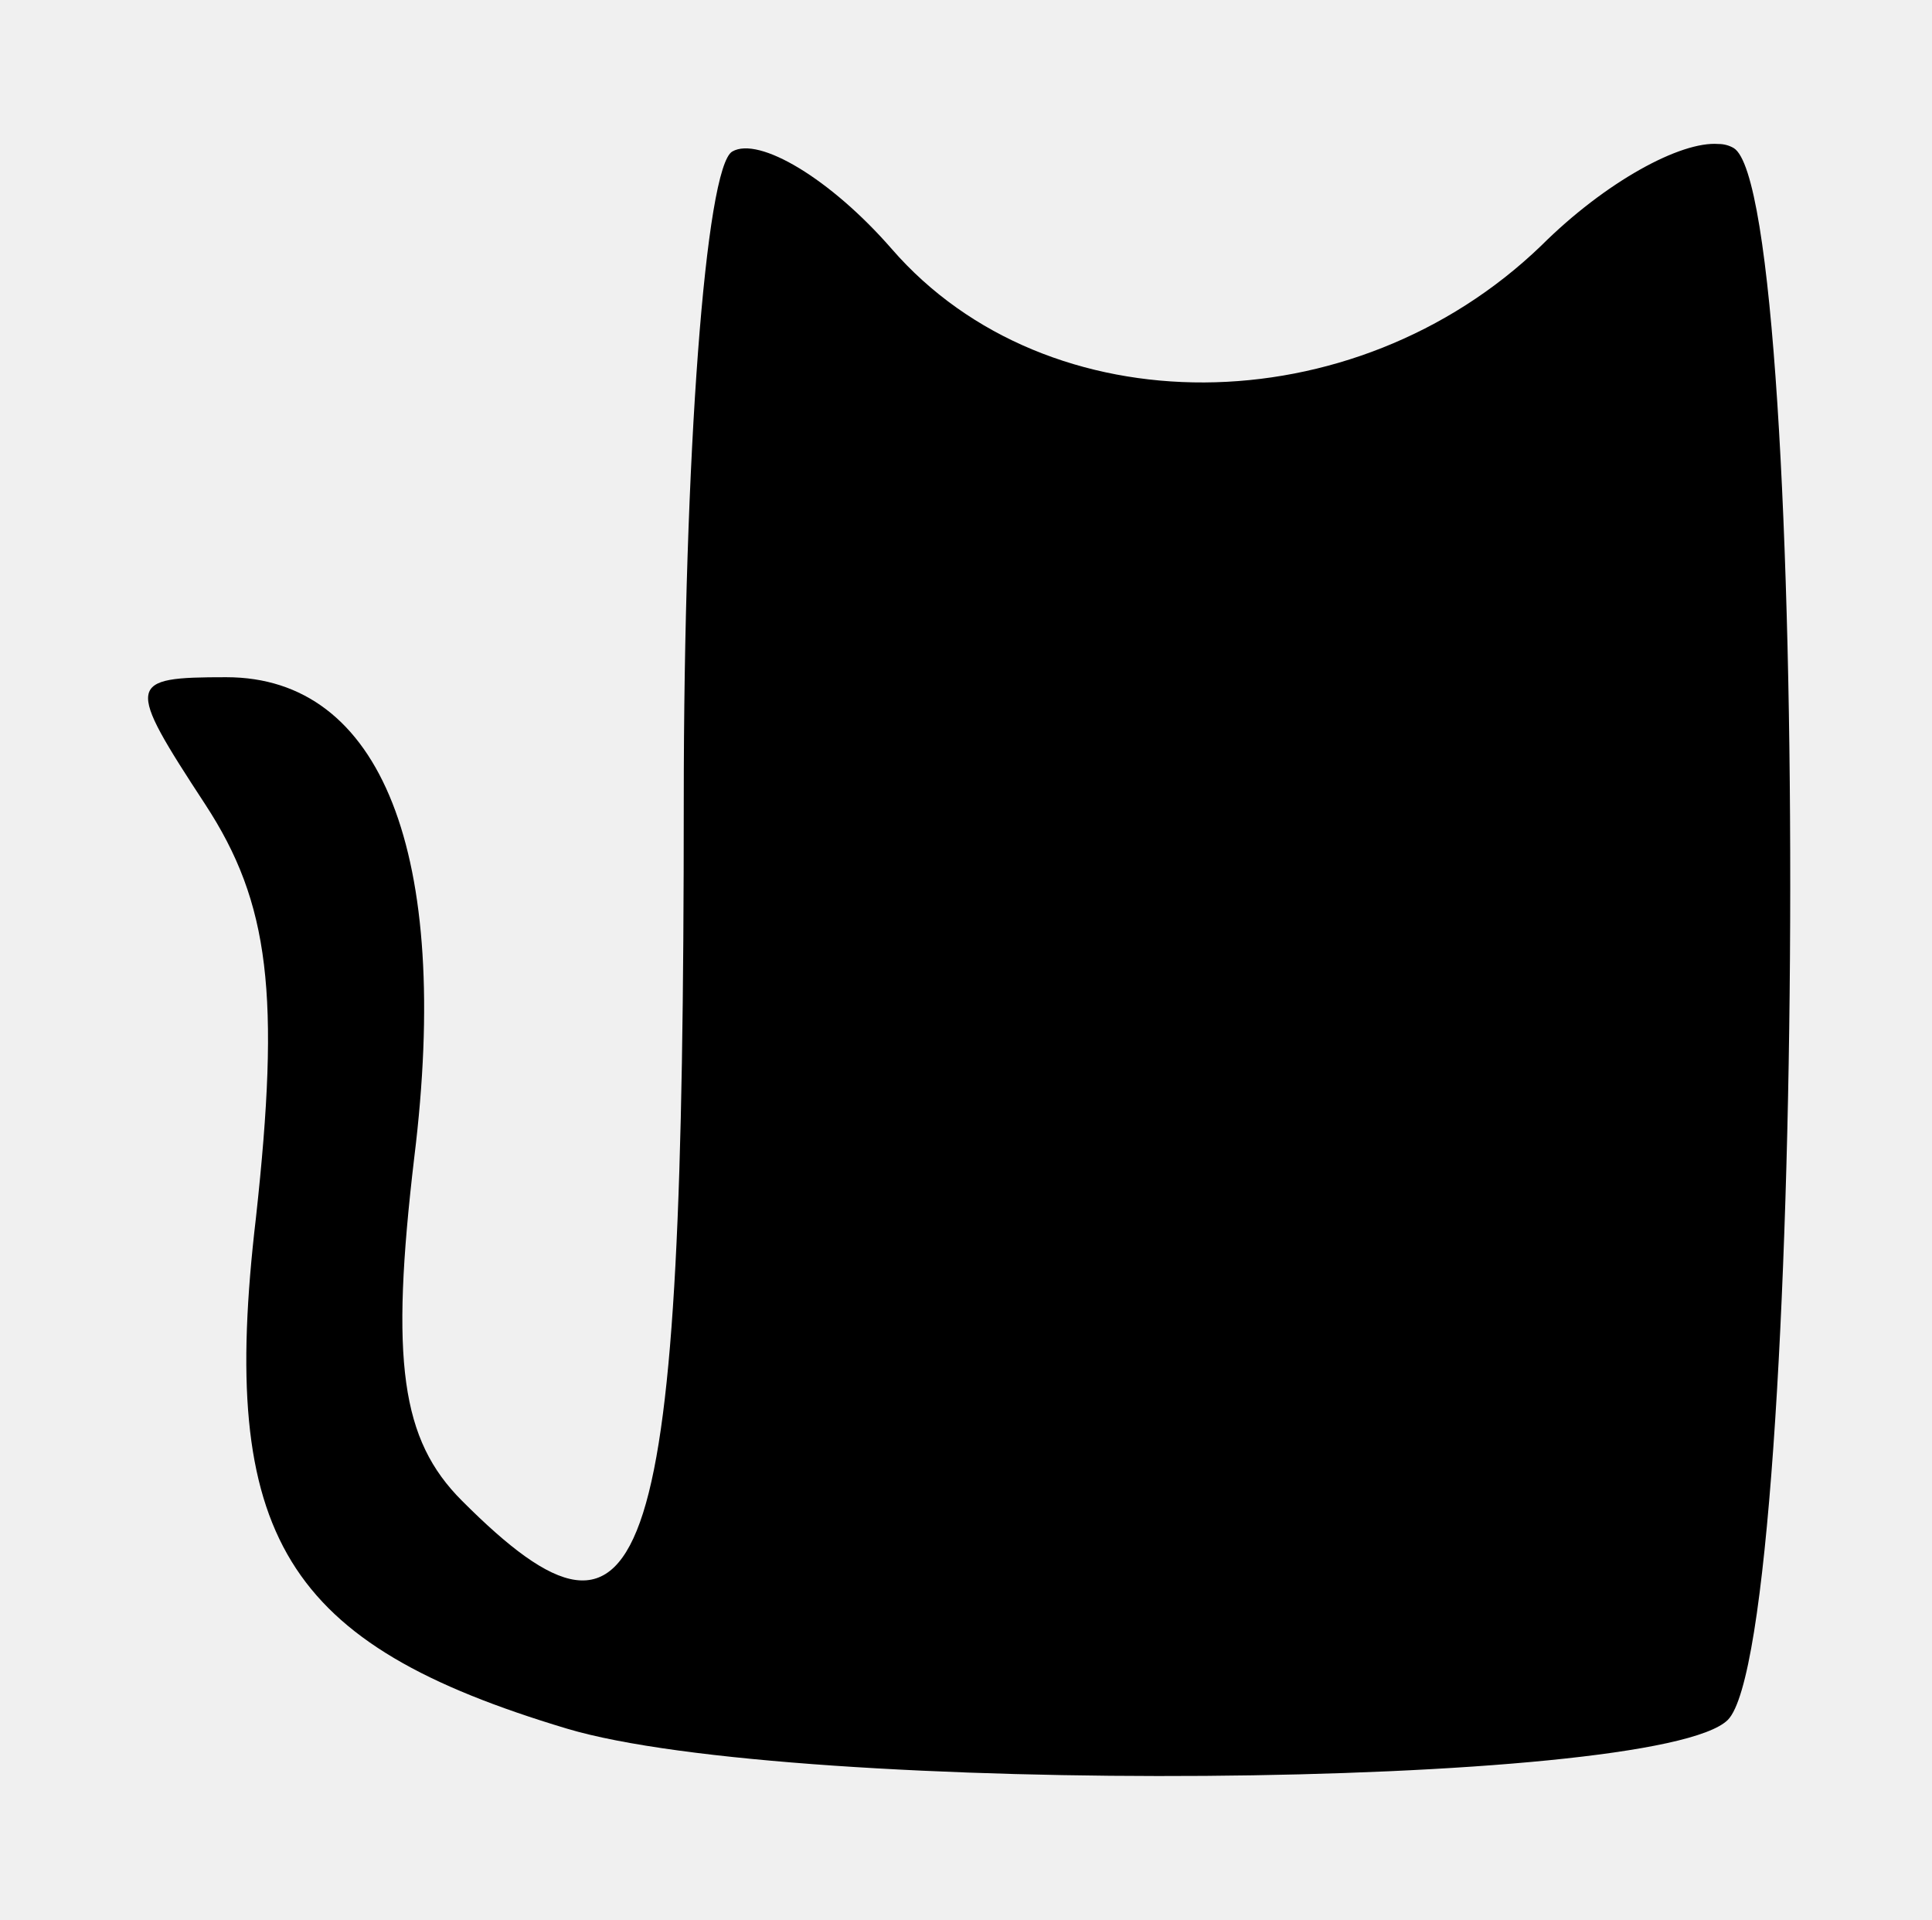
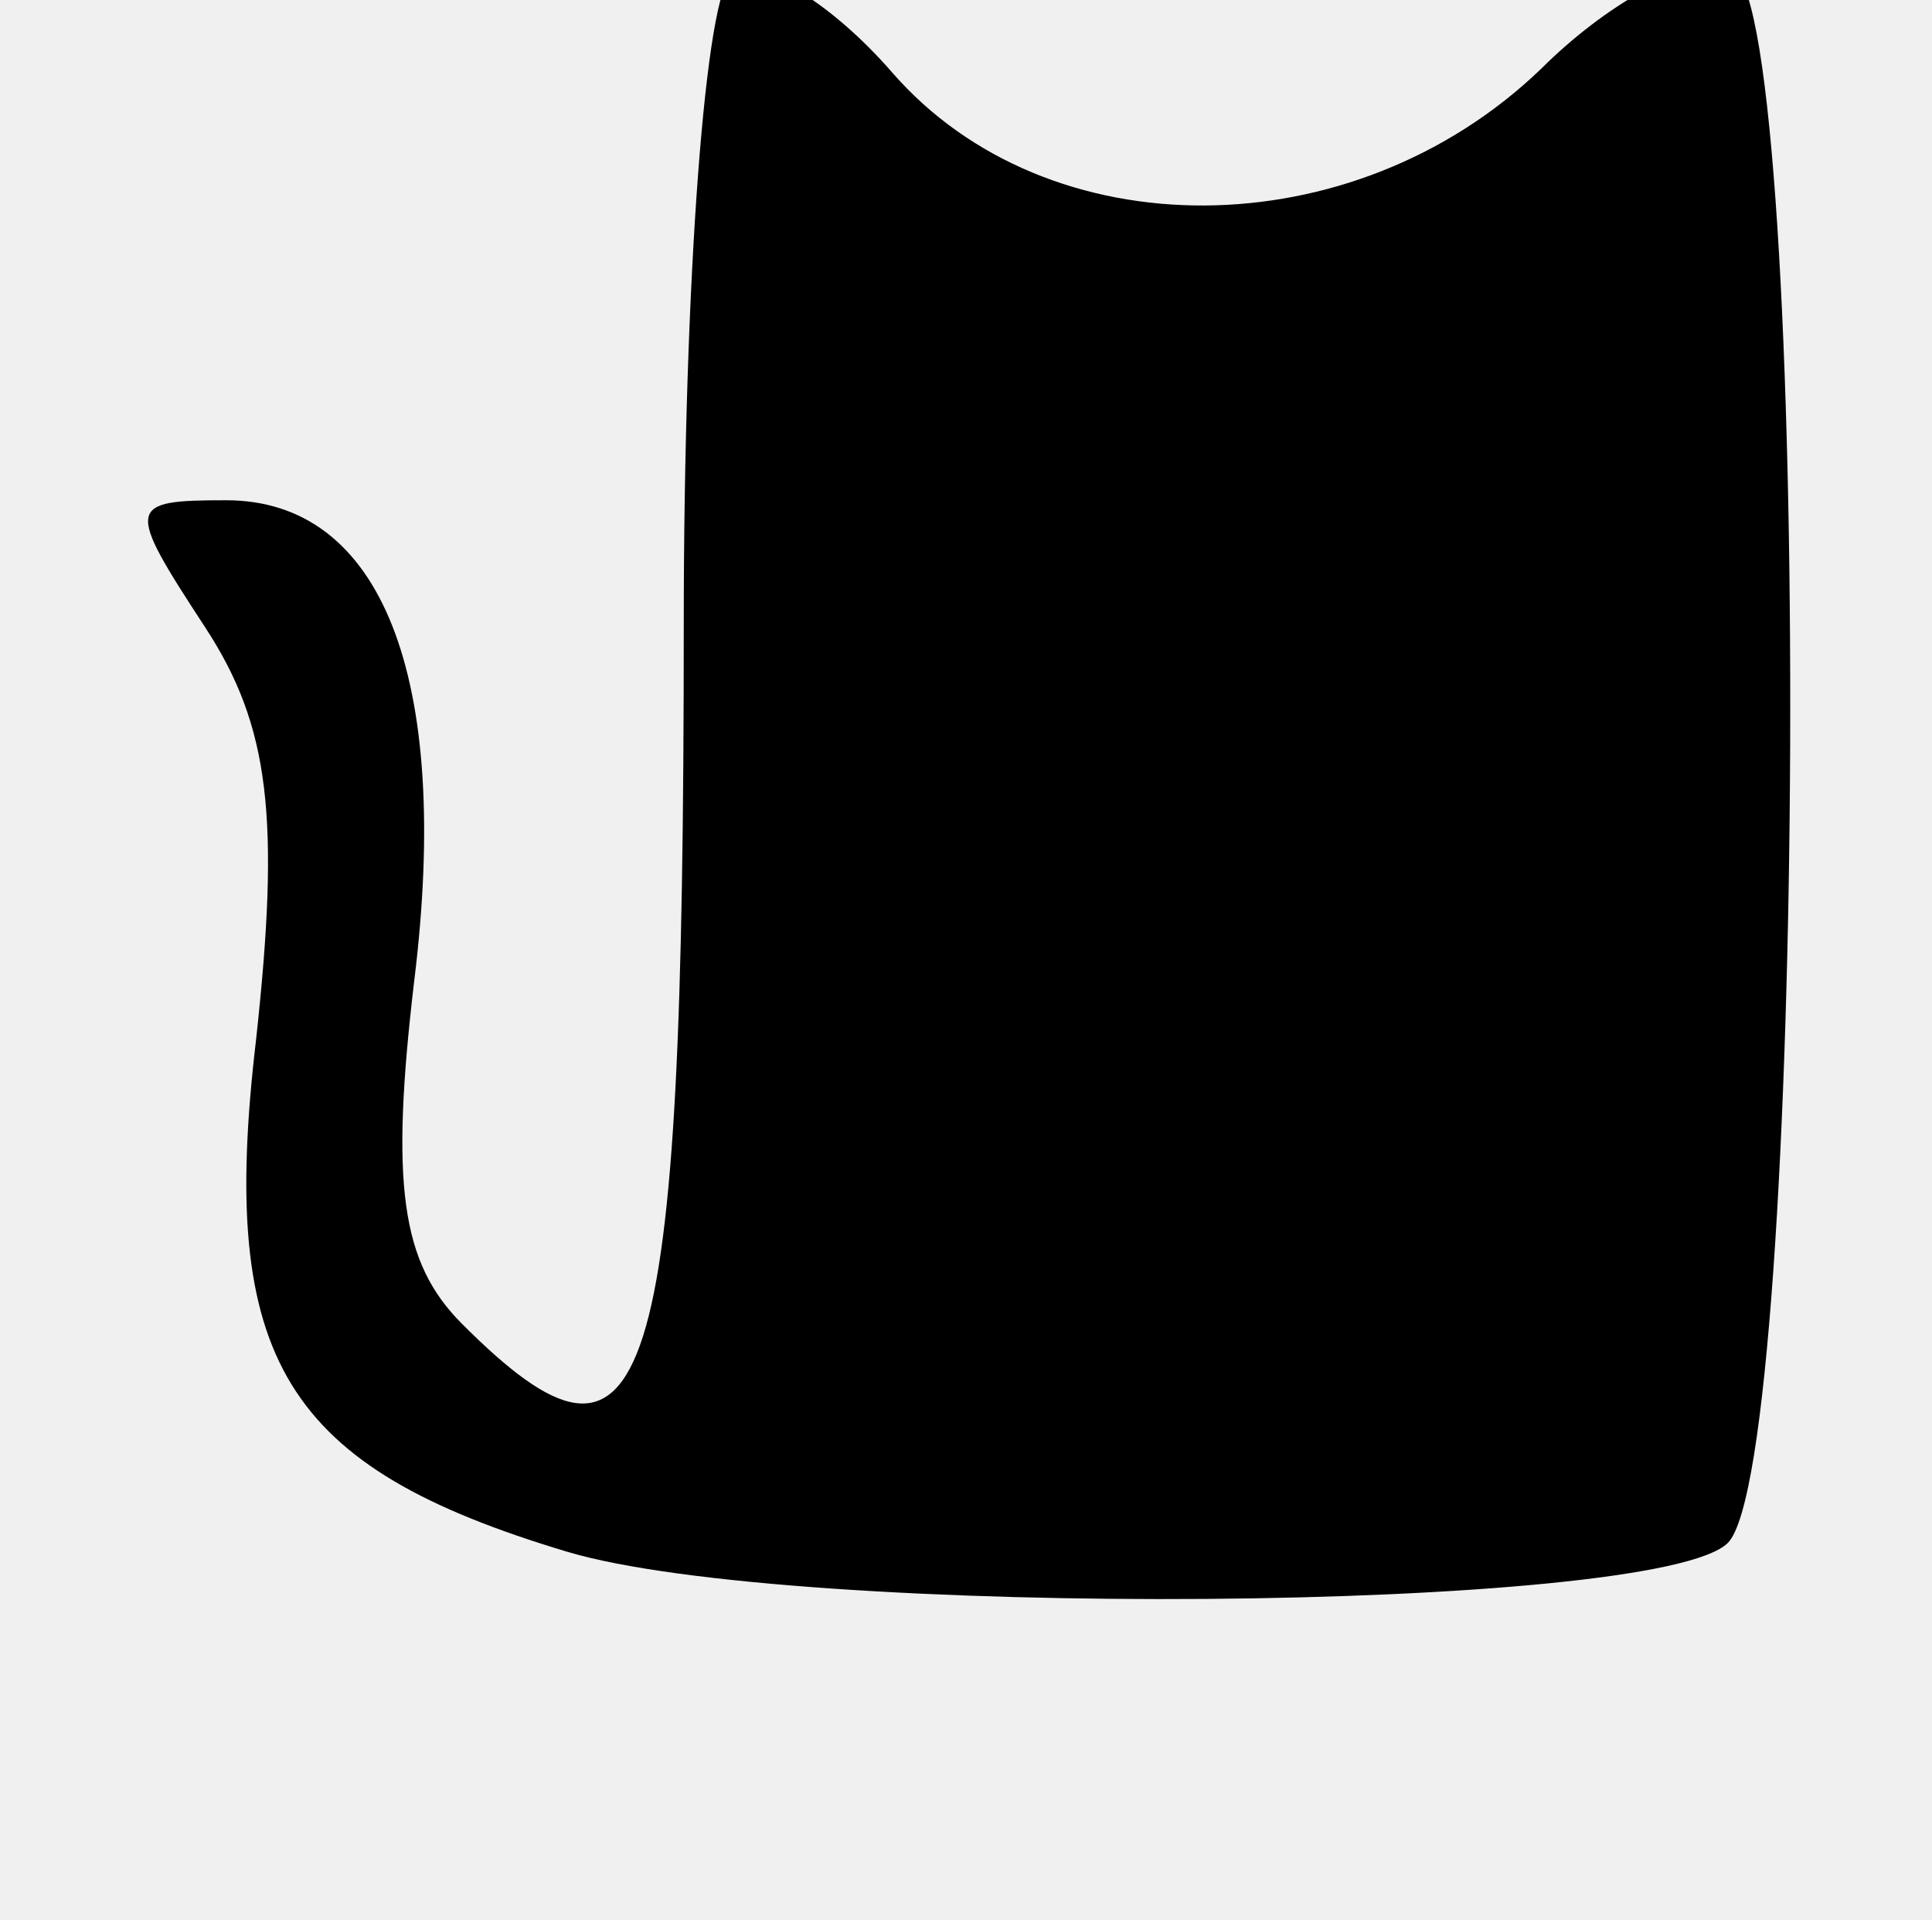
<svg xmlns="http://www.w3.org/2000/svg" version="1.1" viewBox="0 0 43.68 43.4" id="svg2">
  <defs id="defs4">
    <style id="style2">.cls-1{fill:#fff;}</style>
  </defs>
  <g id="g3823">
-     <path style="fill:#000000;stroke-width:0.85" d="m 38.851,3.255 c -0.85,-0.068 -2.55,0.85 -4.003,2.295 -4.25,4.097 -11.169,4.131 -14.688,0.076 -1.377,-1.581 -3.001,-2.55 -3.604,-2.201 -0.604,0.348 -1.097,6.851 -1.097,14.688 0,17.578 -0.782,20.052 -5.015,15.81 -1.377,-1.377 -1.623,-3.145 -1.079,-7.752 0.85,-6.894 -0.748,-10.863 -4.25,-10.863 -2.261,0 -2.278,0.119 -0.476,2.873 1.462,2.236 1.7,4.309 1.147,9.35 -0.85,7.225 0.654,9.63 7.029,11.543 5.1,1.53 24.65,1.385 26.248,-0.196 1.794,-1.794 1.921,-34.425 0.136,-35.53 -0.106,-0.062 -0.226,-0.094 -0.348,-0.093 z" class="cls-1" id="path3825" />
+     <path style="fill:#000000;stroke-width:0.85" d="m 38.851,-0.745 c -0.85,-0.068 -2.55,0.85 -4.003,2.295 -4.25,4.097 -11.169,4.131 -14.688,0.076 -1.377,-1.581 -3.001,-2.55 -3.604,-2.201 -0.604,0.348 -1.097,6.851 -1.097,14.688 0,17.578 -0.782,20.052 -5.015,15.81 -1.377,-1.377 -1.623,-3.145 -1.079,-7.752 0.85,-6.894 -0.748,-10.863 -4.25,-10.863 -2.261,0 -2.278,0.119 -0.476,2.873 1.462,2.236 1.7,4.309 1.147,9.35 -0.85,7.225 0.654,9.63 7.029,11.543 5.1,1.53 24.65,1.385 26.248,-0.196 1.794,-1.794 1.921,-34.425 0.136,-35.53 -0.106,-0.062 -0.226,-0.094 -0.348,-0.093 z" class="cls-1" id="path3825" />
  </g>
</svg>
